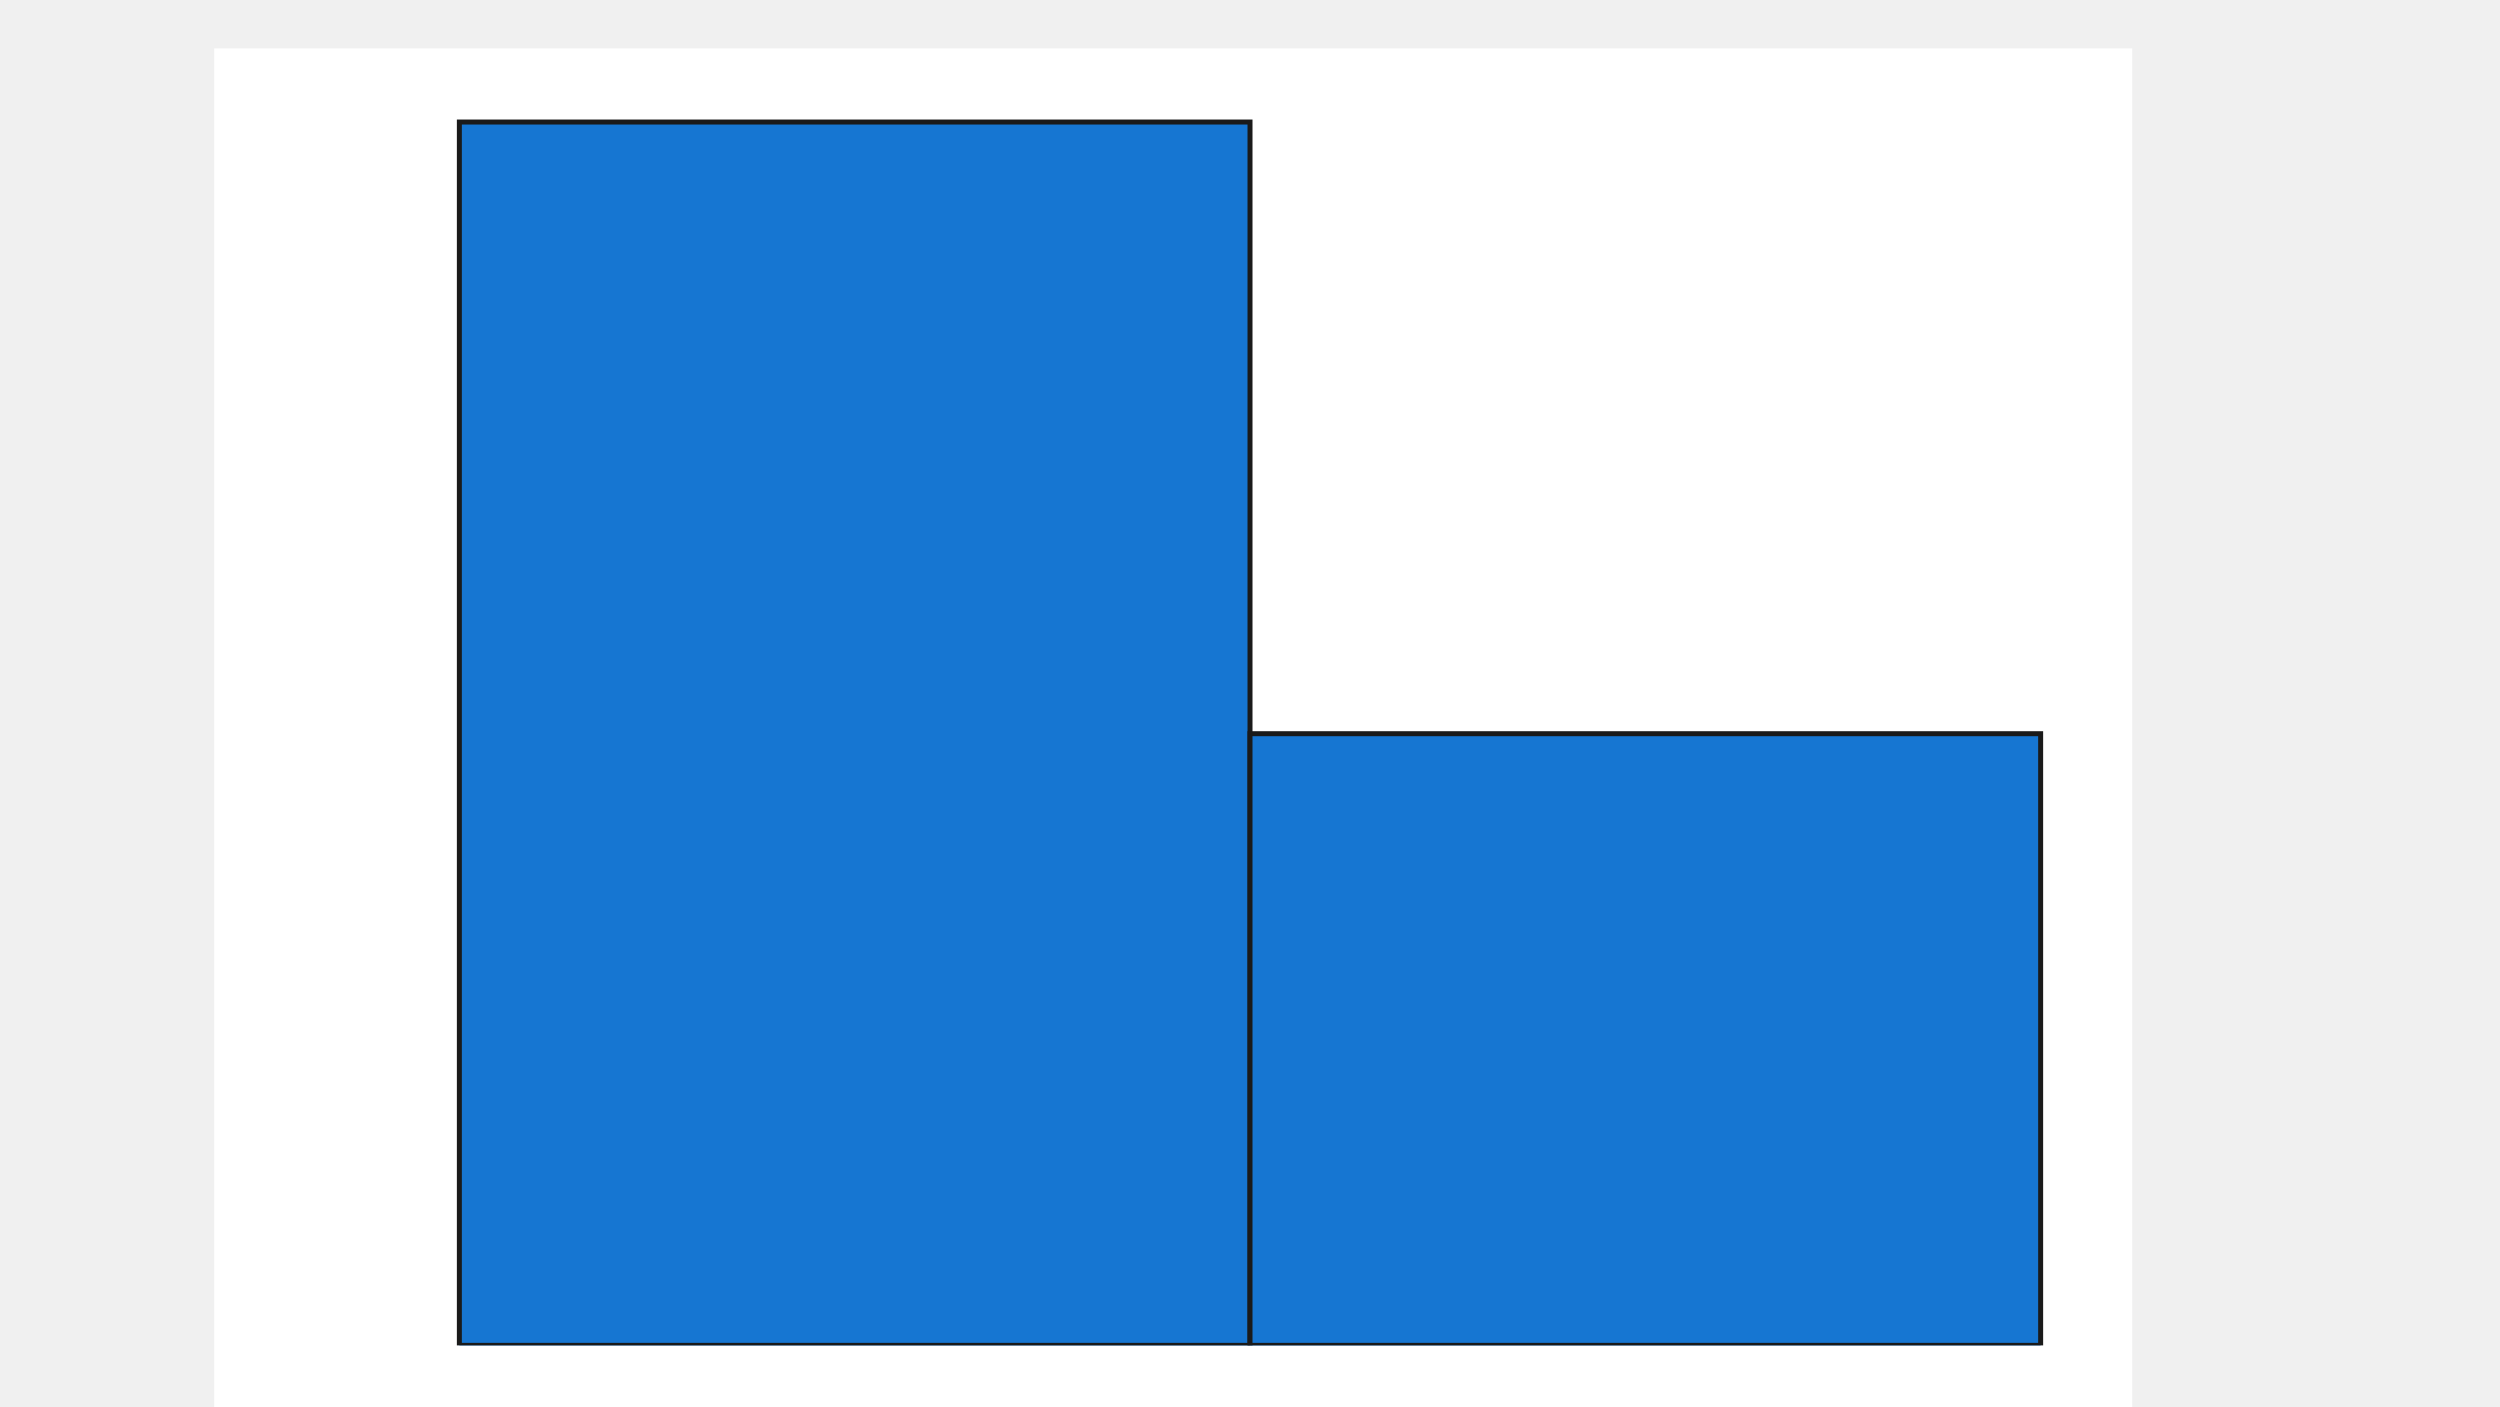
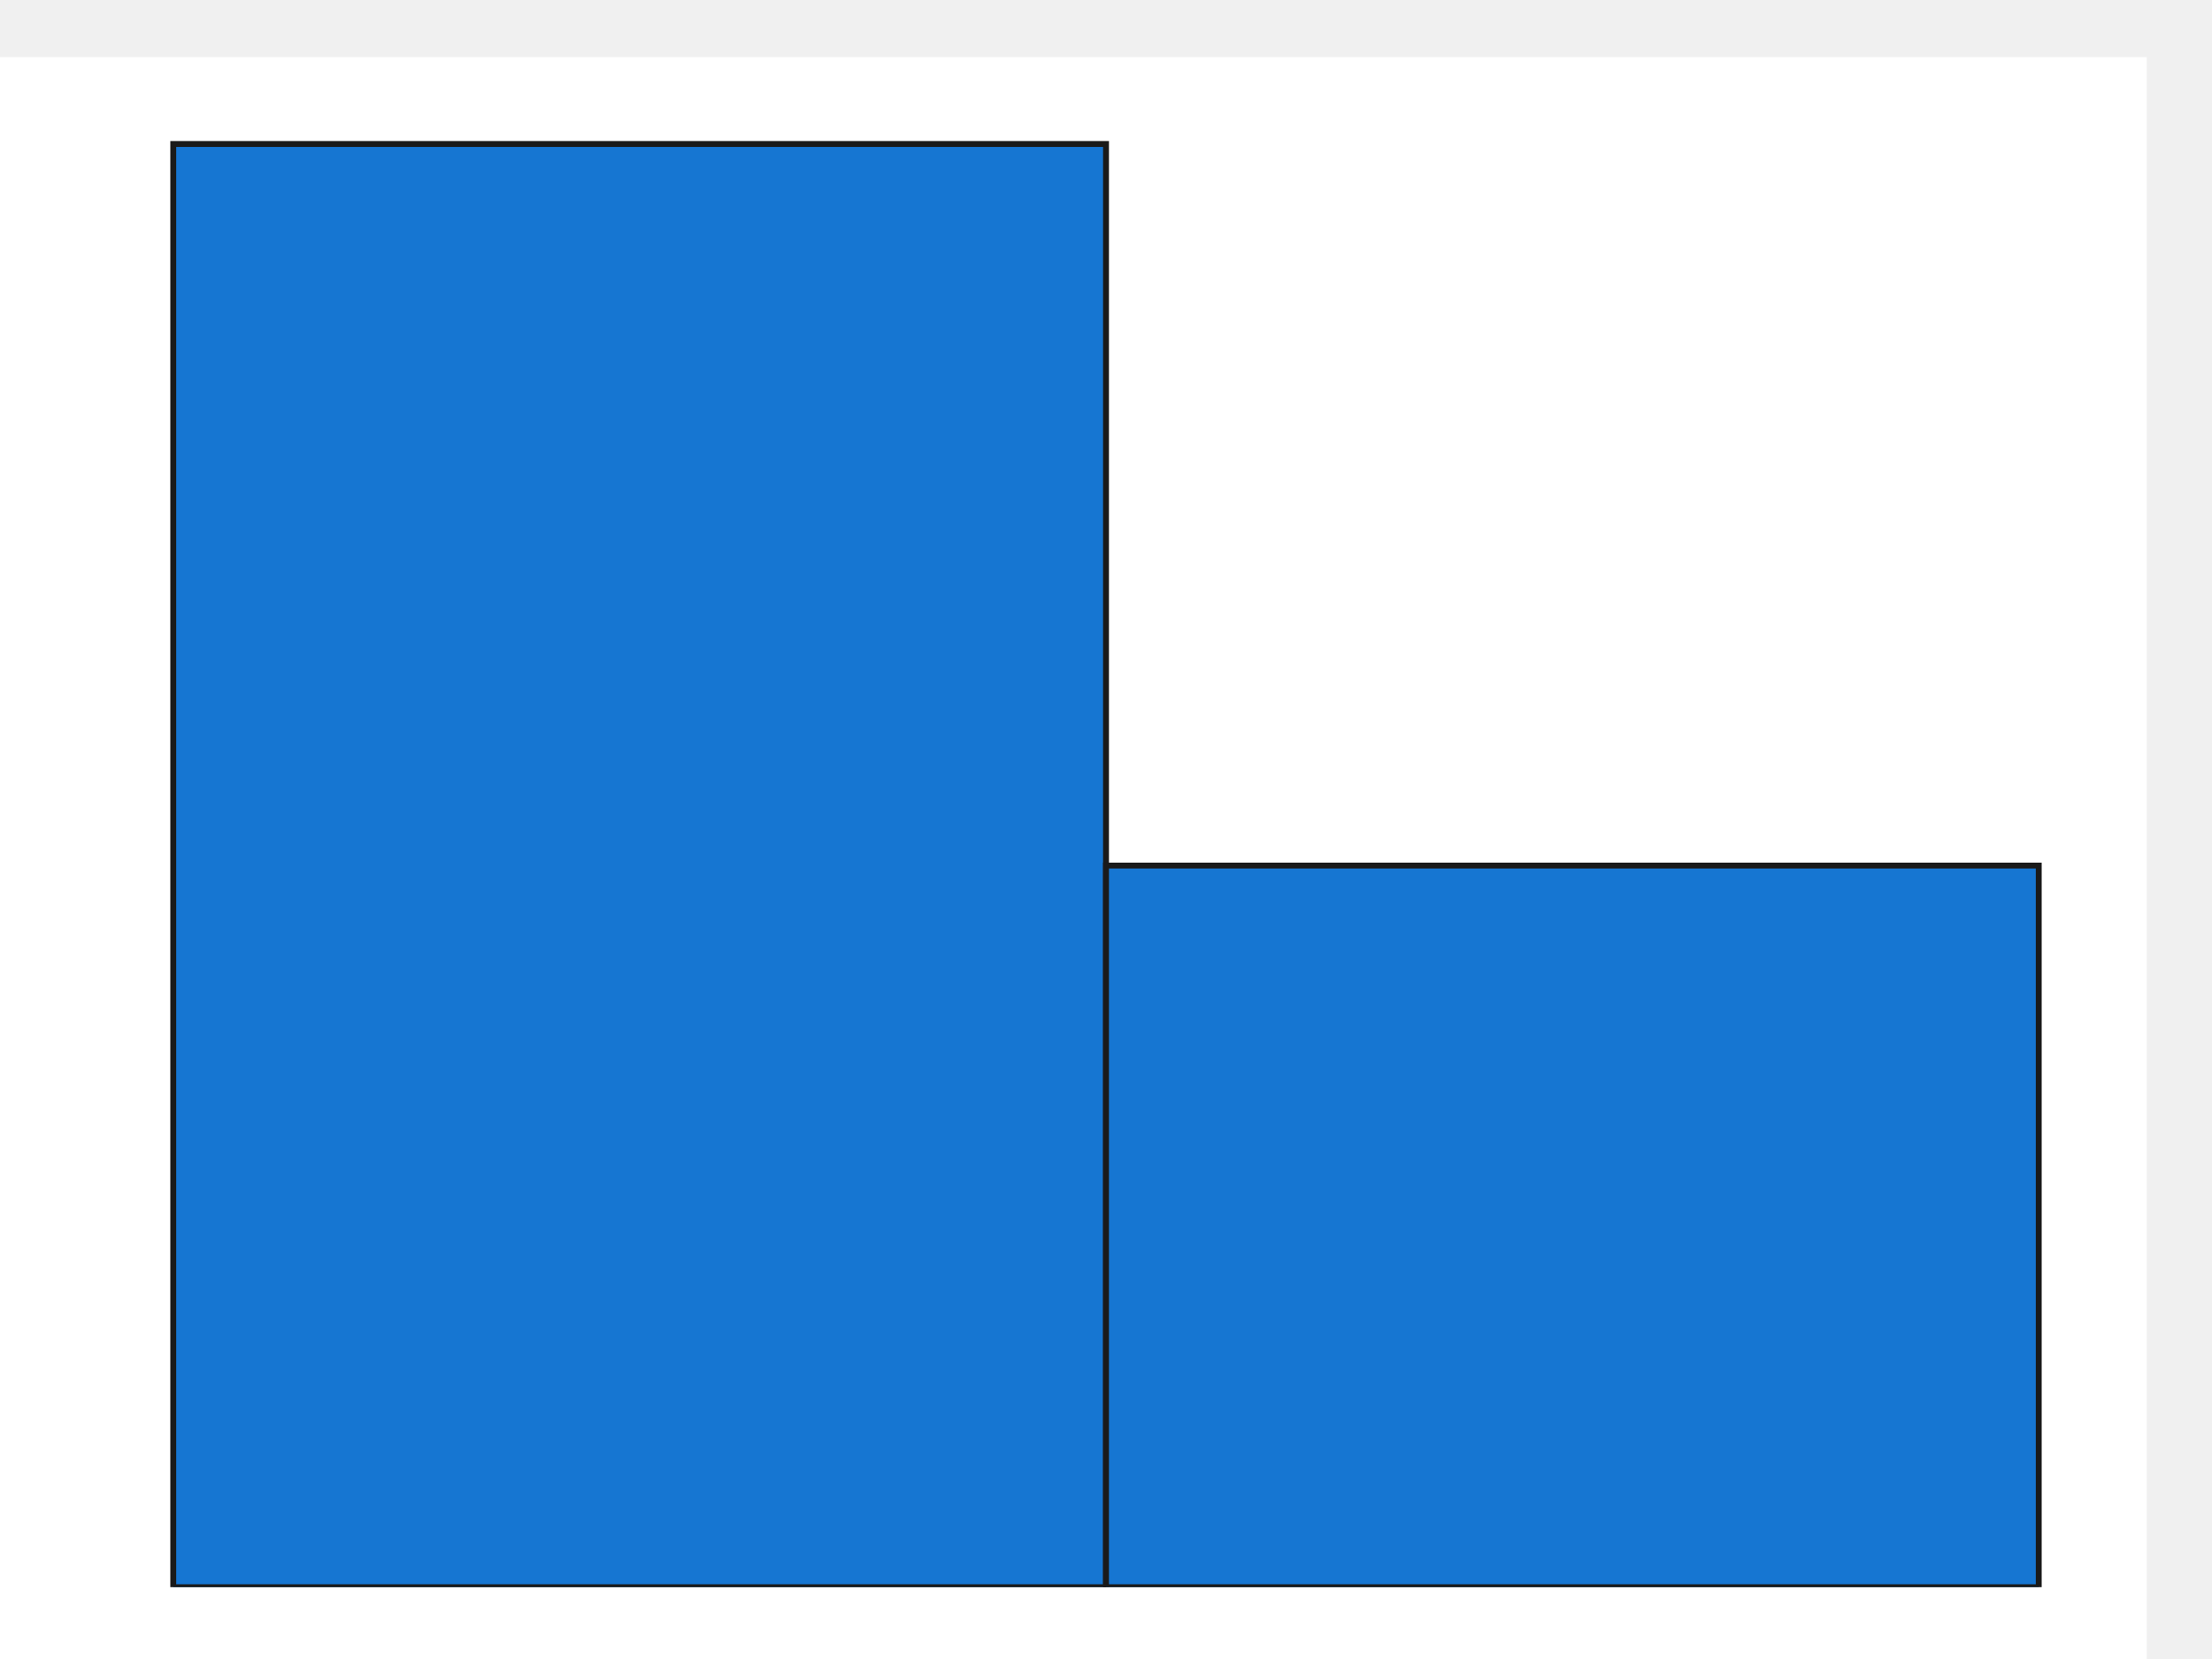
- <svg xmlns="http://www.w3.org/2000/svg" width="1024" height="576" viewBox="-51.462 -11.626 600.626 337.852" version="1.1" preserveAspectRatio="xMidYMid meet">
+ <svg xmlns="http://www.w3.org/2000/svg" width="1024" height="768" viewBox="23.617 -11.626 450.47 337.852" version="1.1" preserveAspectRatio="xMidYMid meet">
  <defs>
    <style type="text/css">*{stroke-linejoin: round; stroke-linecap: butt}</style>
  </defs>
  <g id="figure_1">
    <g id="patch_1">
      <path d="M 0 345.6  L 460.8 345.6  L 460.8 0  L 0 0  z " style="fill: #ffffff" />
    </g>
    <g id="axes_1">
      <g id="patch_3">
        <path d="M 58.899 311.6  L 248.852 311.6  L 248.852 17.695  L 58.899 17.695  z " clip-path="url(#pf085cac624)" style="fill: #1676d2; stroke: #1a1a1a; stroke-width: 1.2; stroke-linejoin: miter" />
      </g>
      <g id="patch_4">
        <path d="M 248.852 311.6  L 438.804 311.6  L 438.804 164.648  L 248.852 164.648  z " clip-path="url(#pf085cac624)" style="fill: #1676d2; stroke: #1a1a1a; stroke-width: 1.2; stroke-linejoin: miter" />
      </g>
    </g>
  </g>
  <defs>
    <clipPath id="pf085cac624">
      <rect x="39.903" y="3" width="417.896" height="308.6" />
    </clipPath>
  </defs>
</svg>
